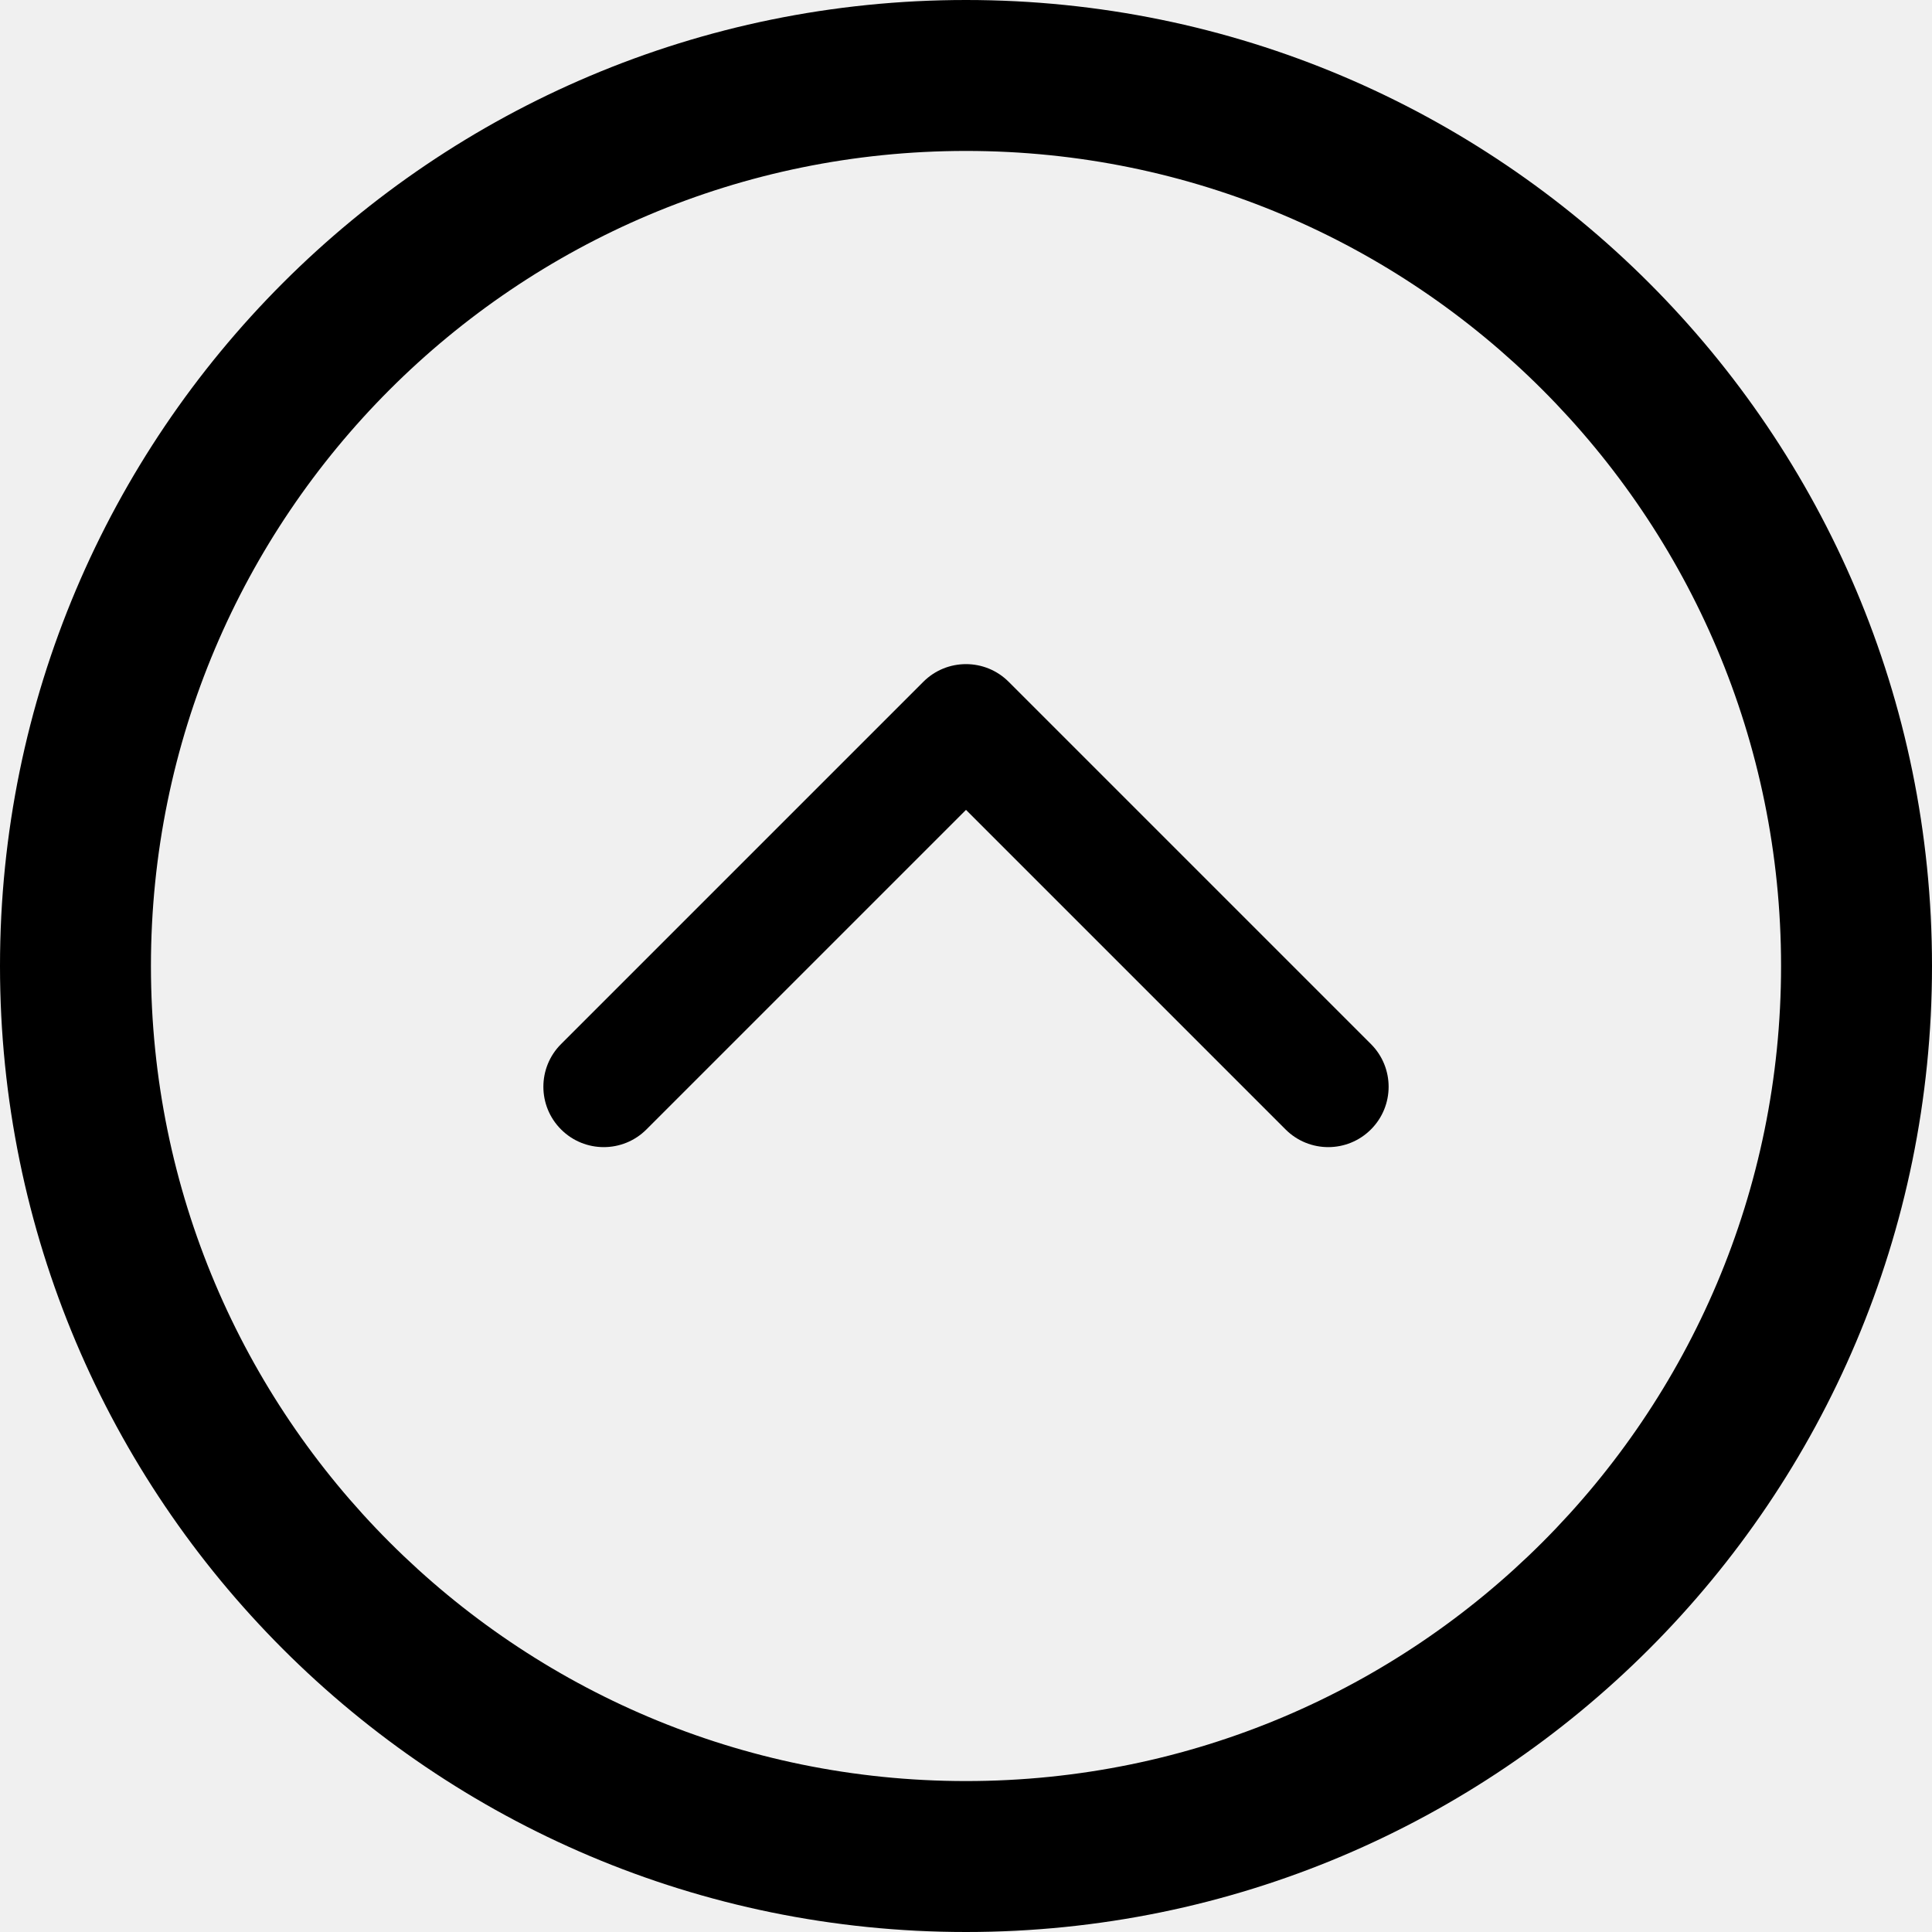
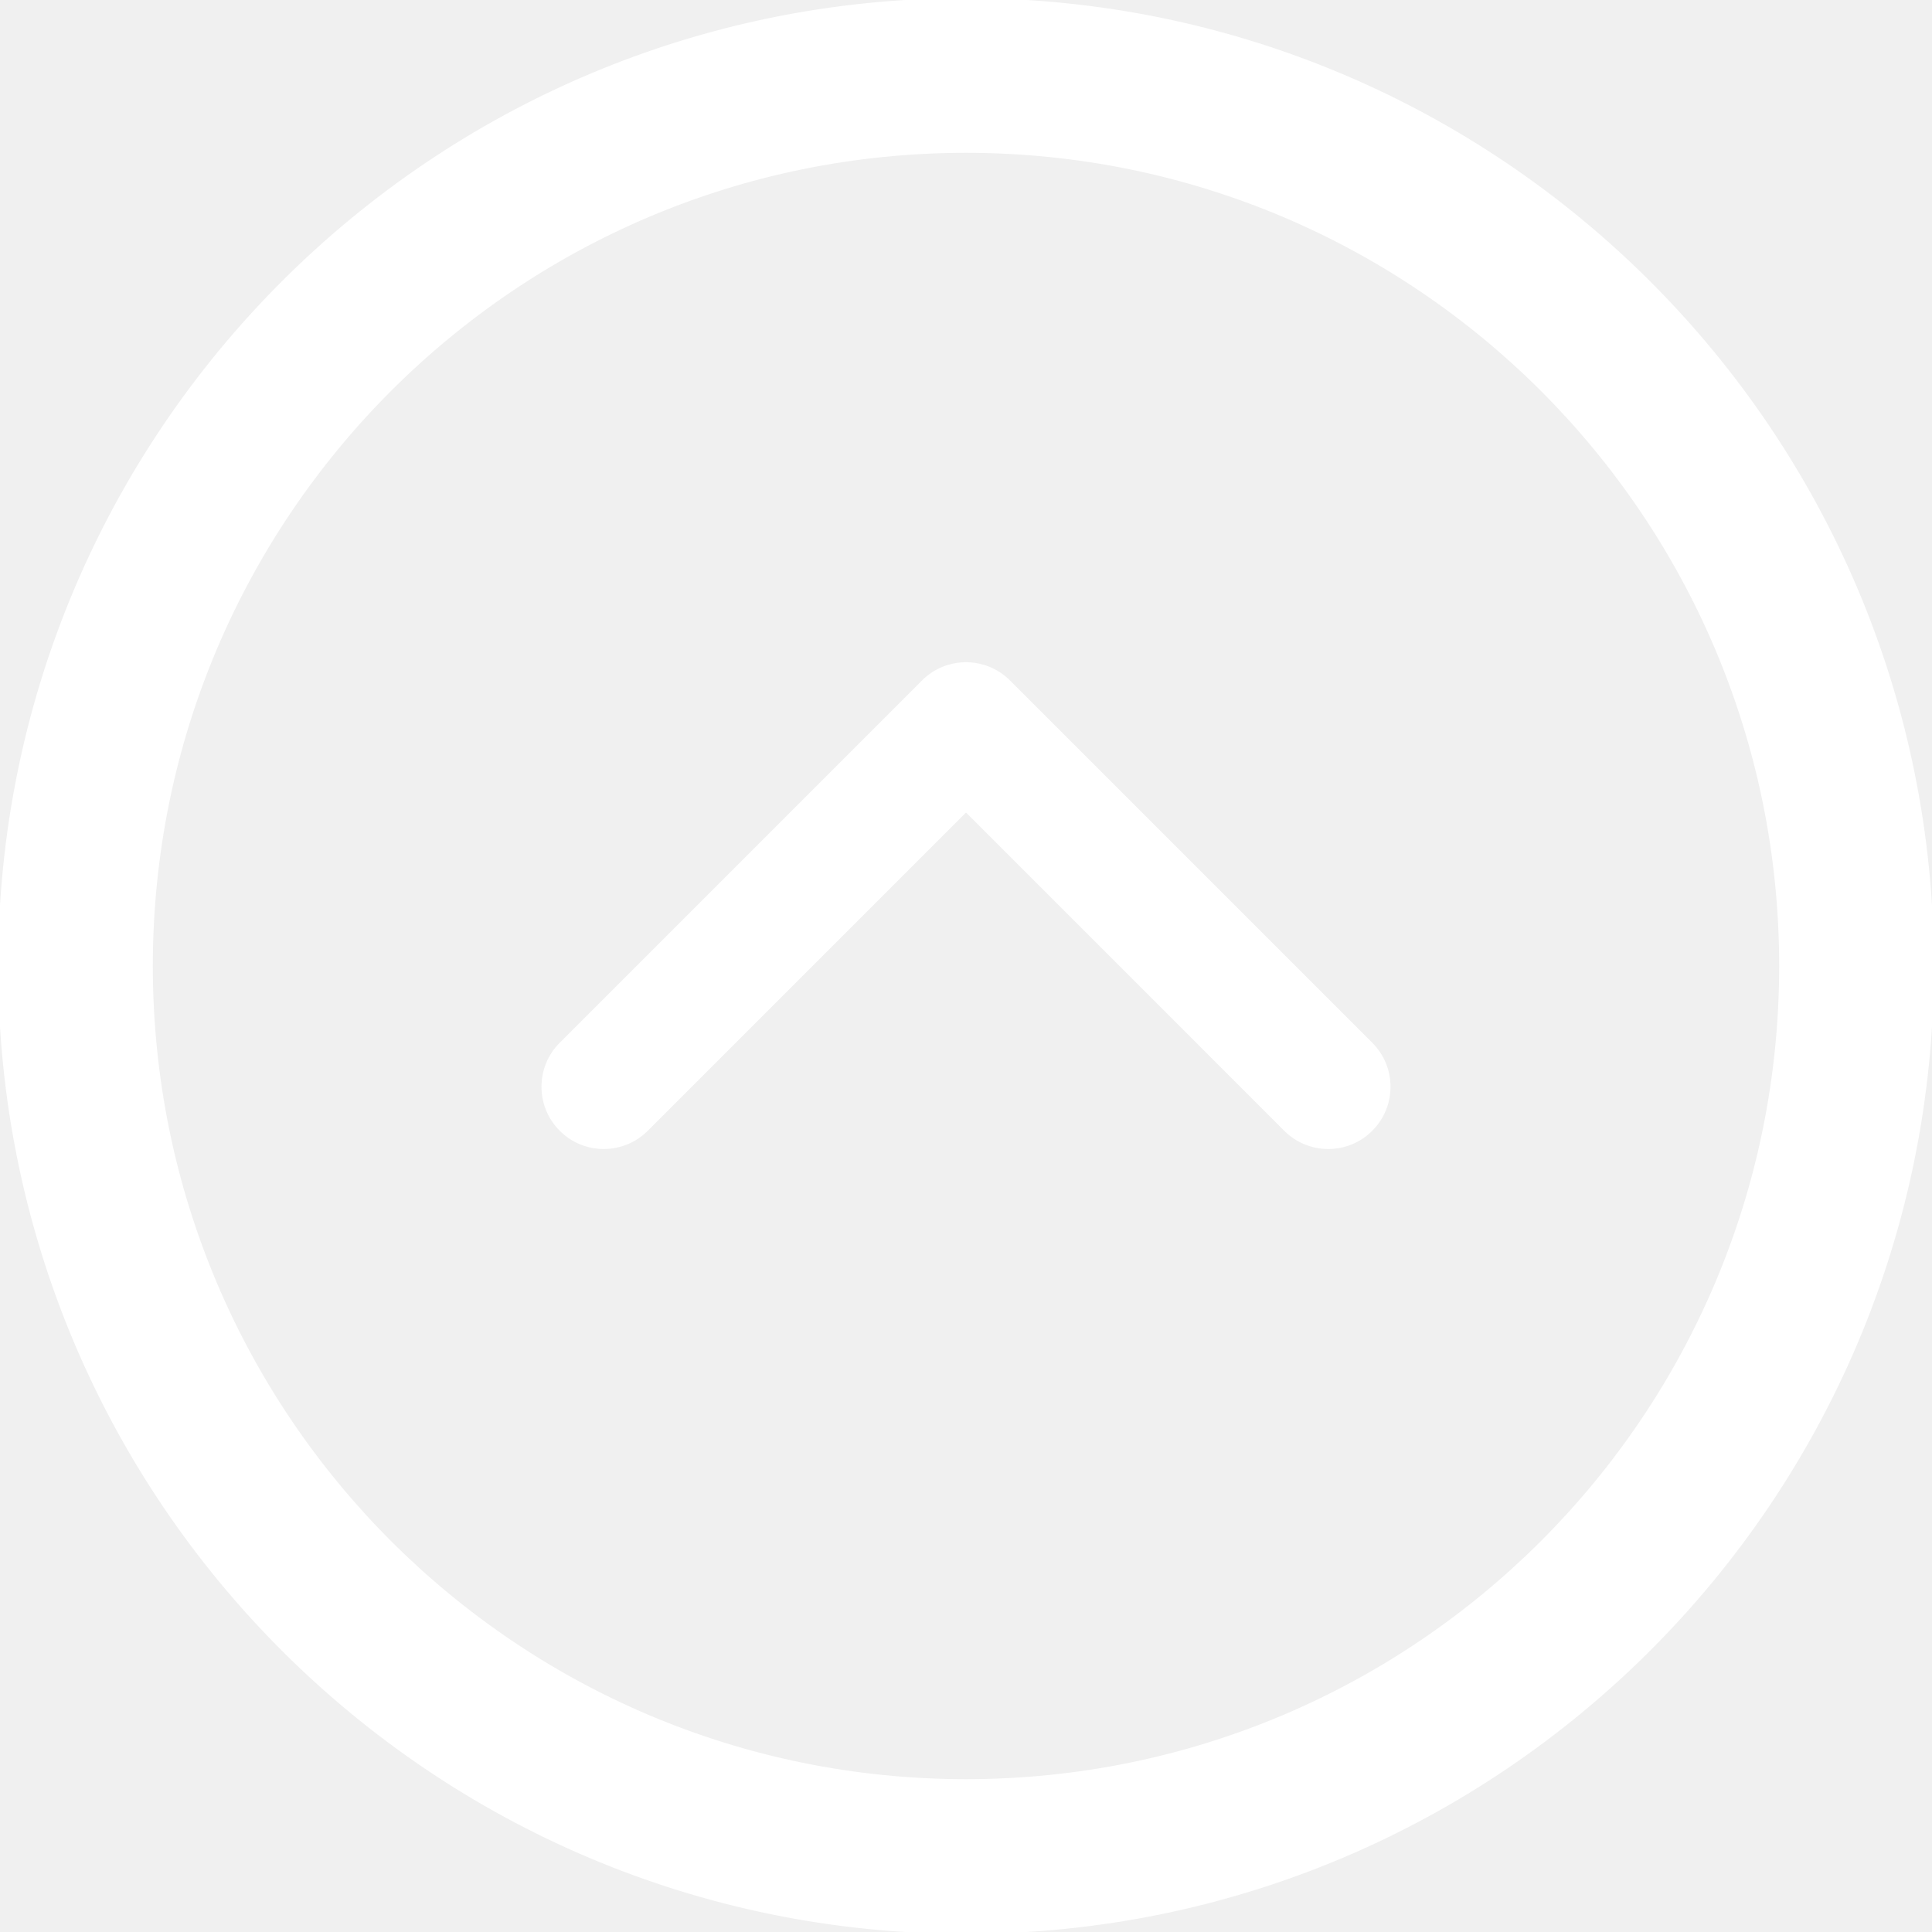
- <svg xmlns="http://www.w3.org/2000/svg" fill="#000000" version="1.1" id="Layer_1" width="800px" height="800px" viewBox="0 0 512 512" enable-background="new 0 0 512 512" xml:space="preserve">
-   <g>
-     <path d="M512,256C512,114.609,397.391,0,256,0S0,114.609,0,256s114.609,256,256,256S512,397.391,512,256z M40,256   c0-119.297,96.703-216,216-216s216,96.703,216,216s-96.703,216-216,216S40,375.297,40,256z" />
-     <path d="M363.312,299.312c6.25-6.25,6.25-16.375,0-22.625l-96-96c-6.25-6.25-16.375-6.25-22.625,0l-96,96   C145.562,279.812,144,283.906,144,288s1.562,8.188,4.688,11.312c6.25,6.25,16.375,6.25,22.625,0L256,214.625l84.688,84.688   C346.938,305.562,357.062,305.562,363.312,299.312z" />
+ <svg xmlns="http://www.w3.org/2000/svg" fill="#ffffff" version="1.1" id="Layer_1" width="800px" height="800px" viewBox="0 0 512 512" enable-background="new 0 0 512 512" xml:space="preserve" stroke="#ffffff">
+   <g id="SVGRepo_bgCarrier" stroke-width="0" />
+   <g id="SVGRepo_tracerCarrier" stroke-linecap="round" stroke-linejoin="round" />
+   <g id="SVGRepo_iconCarrier">
+     <g>
+       <path d="M512,256C512,114.609,397.391,0,256,0S0,114.609,0,256s114.609,256,256,256S512,397.391,512,256z M40,256 c0-119.297,96.703-216,216-216s216,96.703,216,216s-96.703,216-216,216S40,375.297,40,256z" />
+       <path d="M363.312,299.312c6.25-6.25,6.25-16.375,0-22.625l-96-96c-6.25-6.25-16.375-6.25-22.625,0l-96,96 C145.562,279.812,144,283.906,144,288s1.562,8.188,4.688,11.312c6.25,6.25,16.375,6.25,22.625,0L256,214.625l84.688,84.688 C346.938,305.562,357.062,305.562,363.312,299.312z" />
+     </g>
  </g>
</svg>
